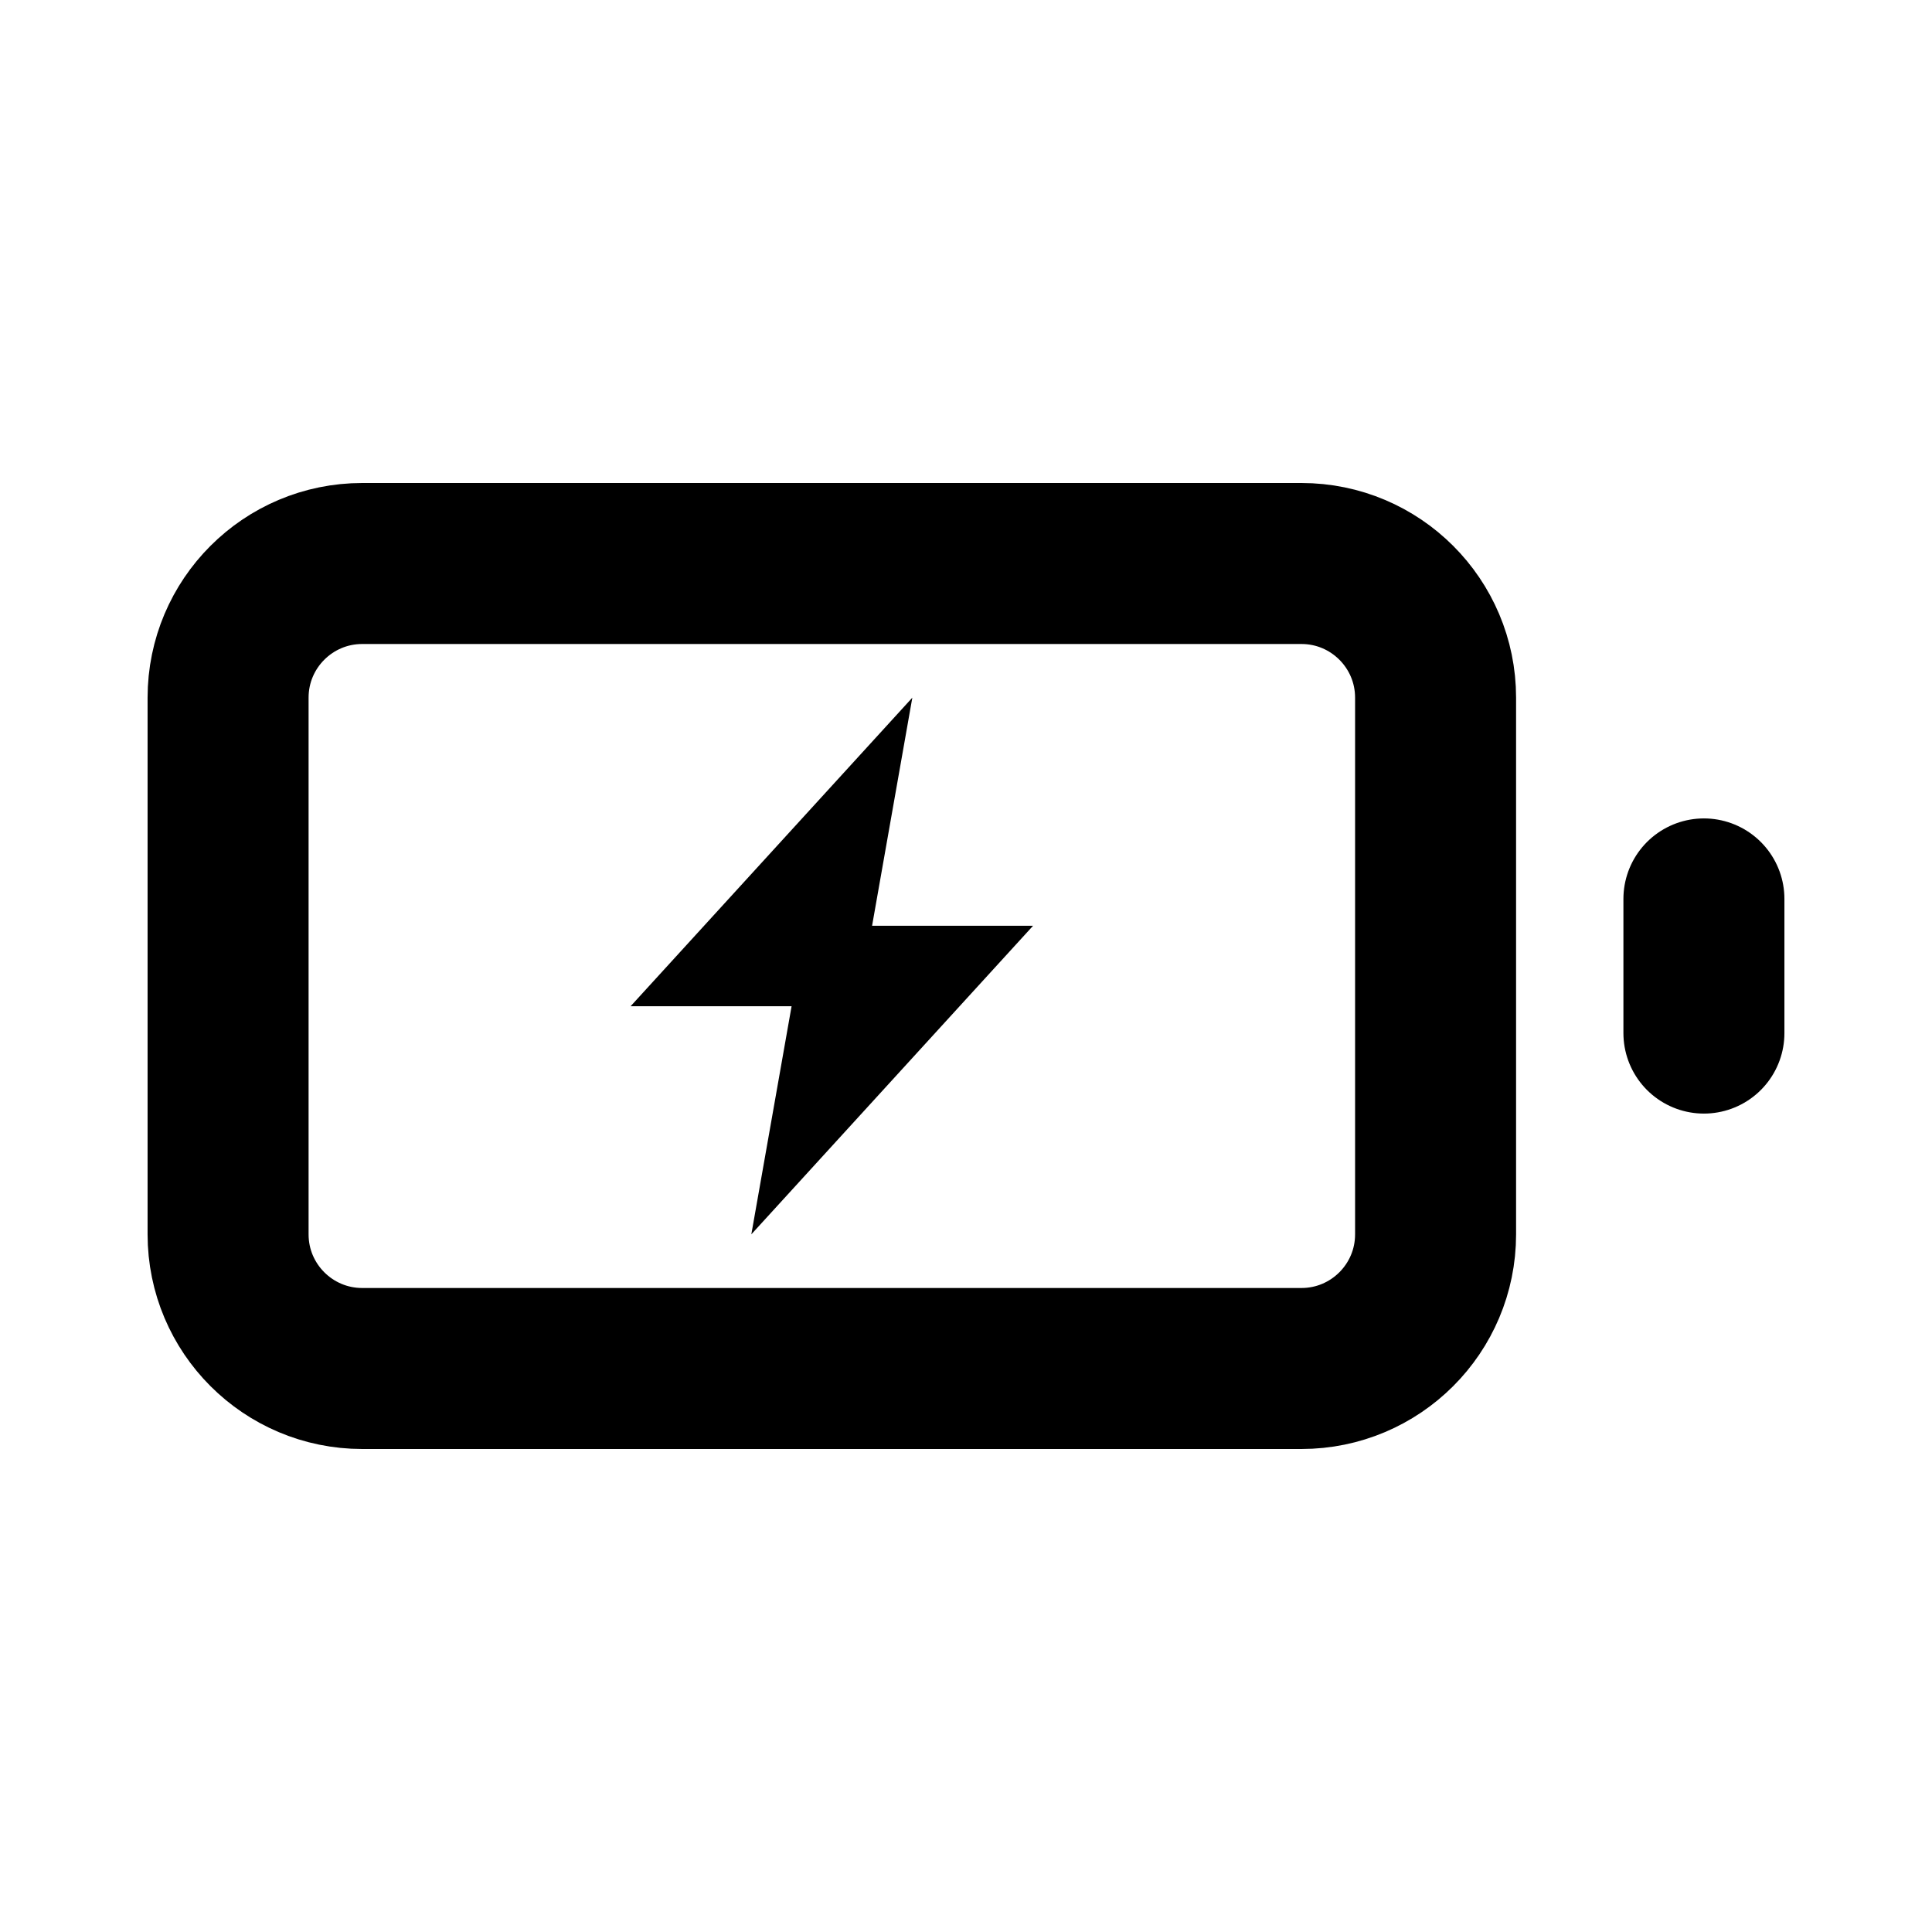
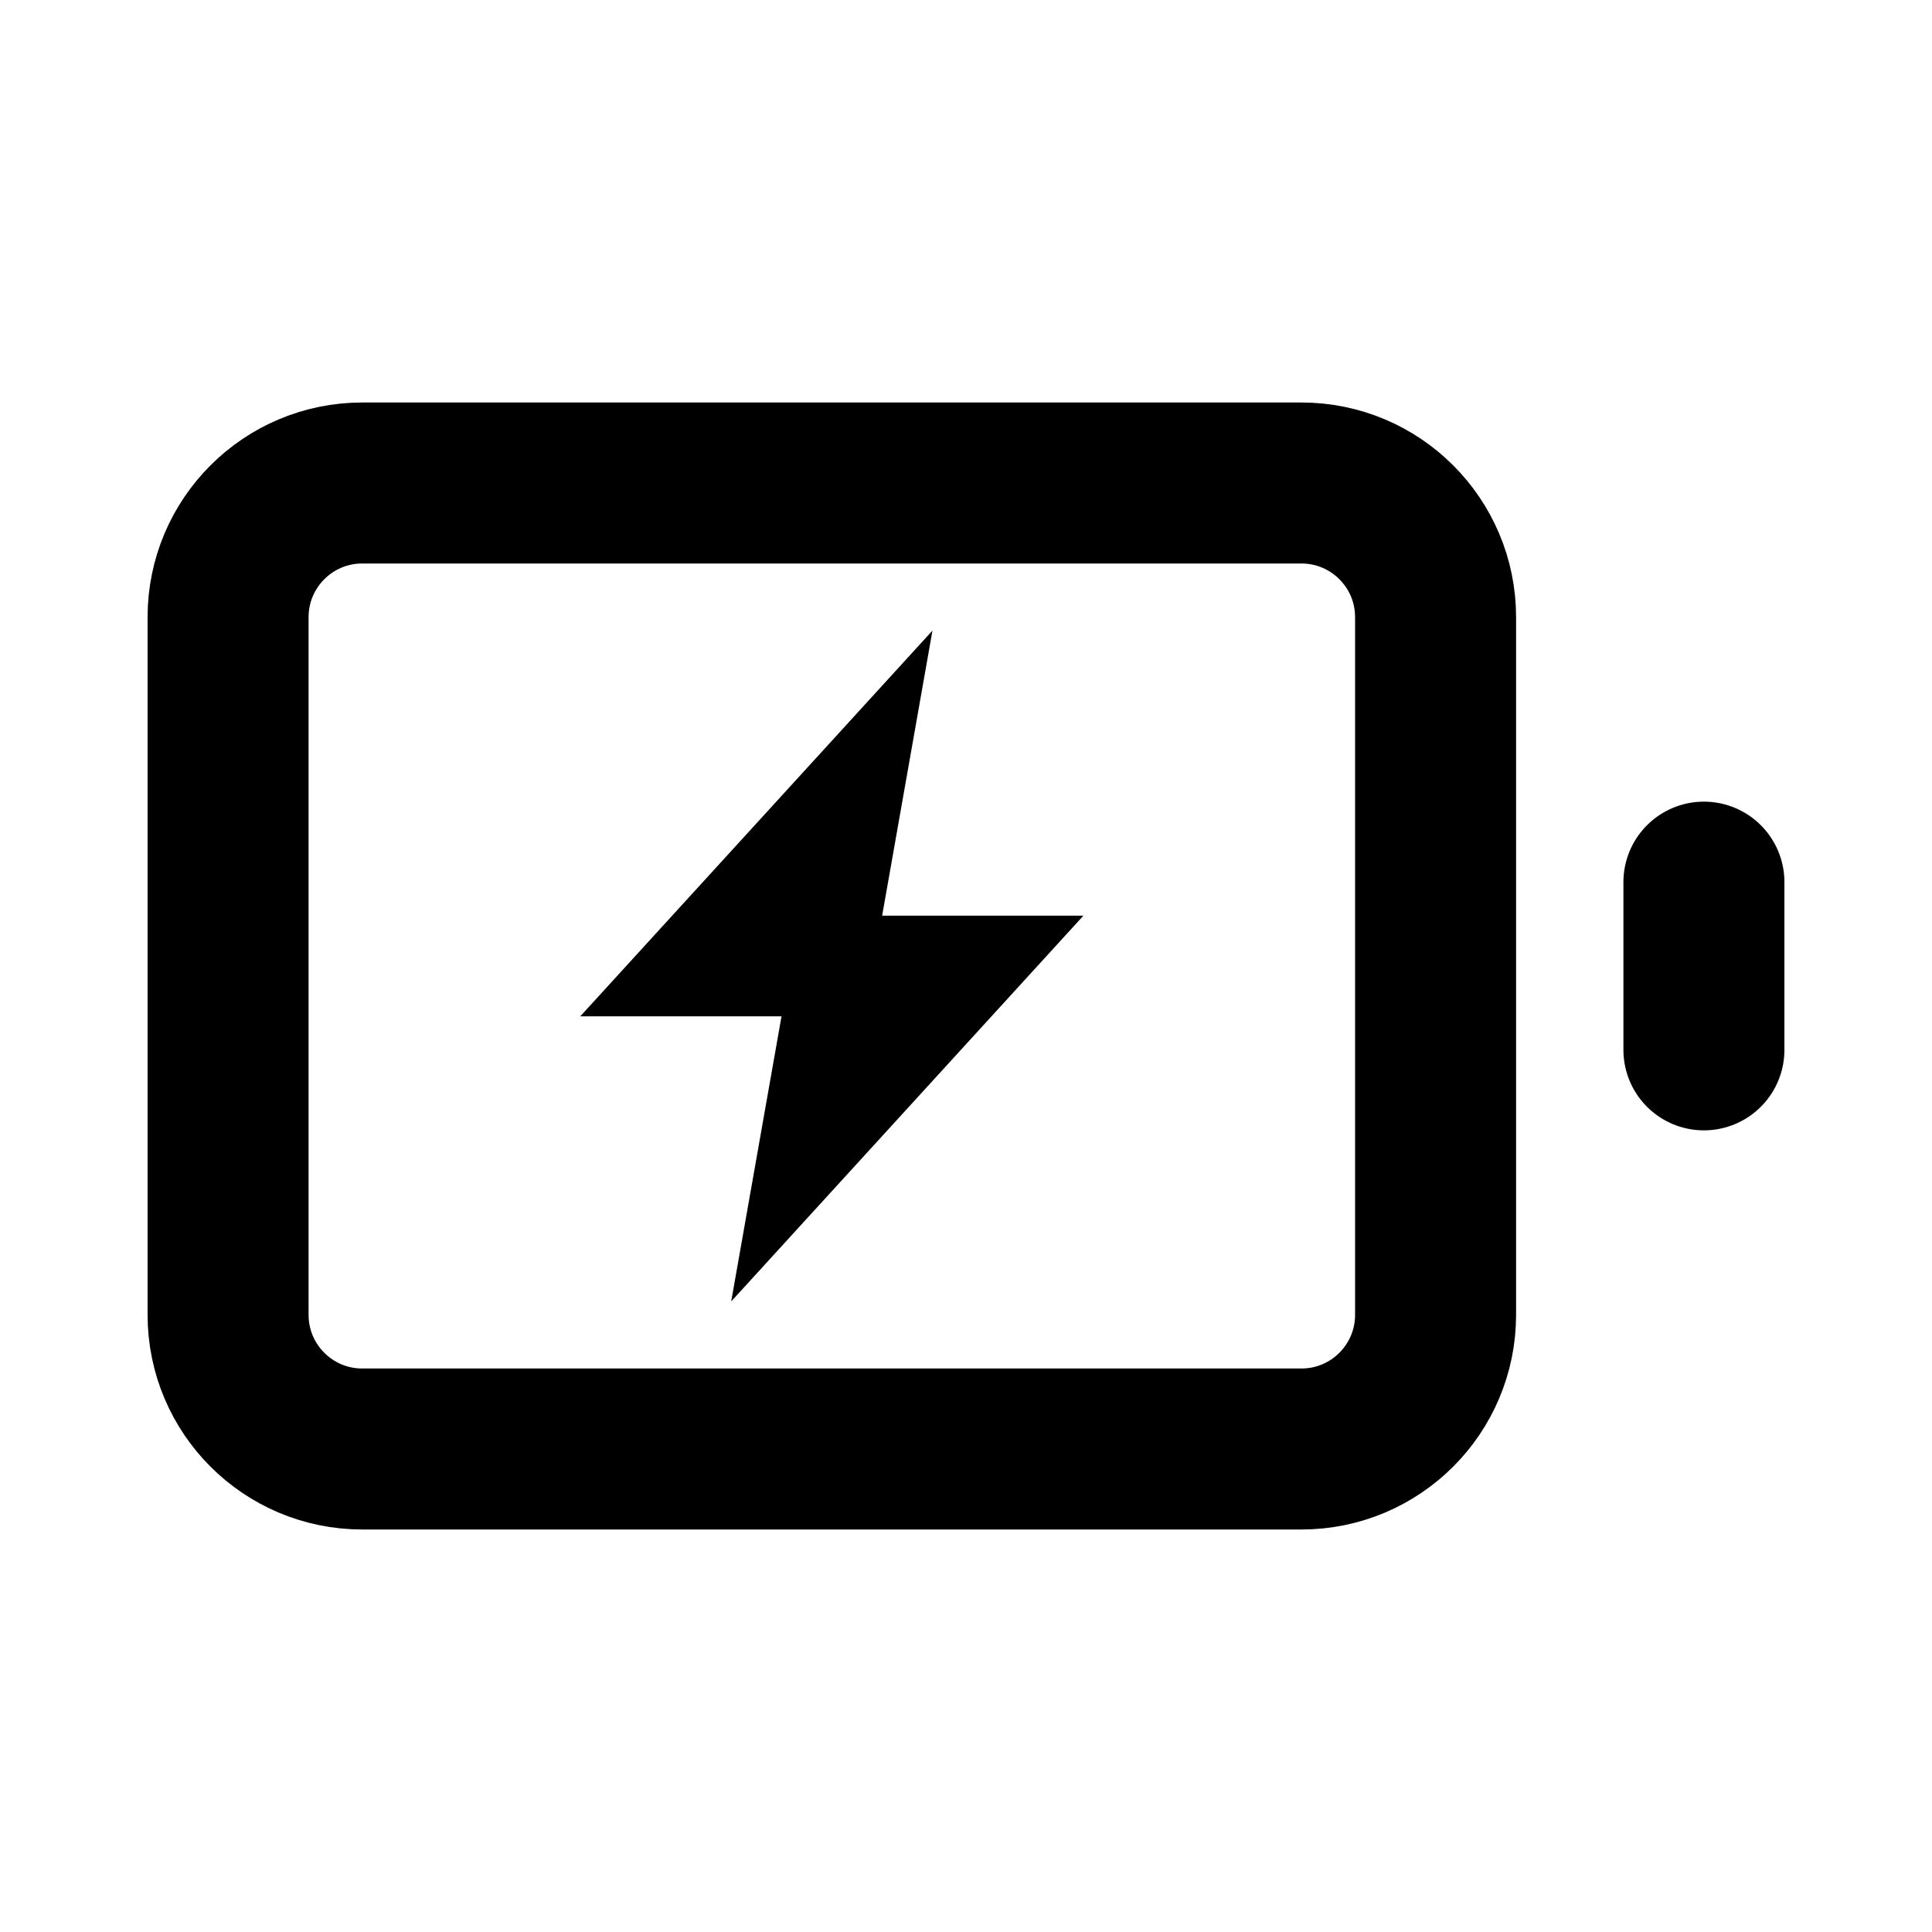
<svg xmlns="http://www.w3.org/2000/svg" width="24px" height="24px" viewBox="0 0 24 24" fill="none" stroke="#000000" stroke-width="2" stroke-linecap="round" stroke-linejoin="round">
  <g transform="translate(12 12) scale(0.833333) translate(-12 -12)" stroke-width="2.4">
-     <rect x="1" y="6" width="18" height="12" rx="2" />
-     <path d="M23 13v-2" />
-     <path d="M11.2 8 7 12.6h2.4L8.8 16 13 11.4h-2.4z" fill="#000000" stroke="none" />
+     <rect x="1" y="4.8" width="18" height="14.4" rx="2" />
+     <path d="M23 13.25v-2.5" />
+     <path d="M11.5 7 6.25 12.75 9.25 12.75 8.5 17 13.75 11.25 10.75 11.25Z" fill="#000000" stroke="none" />
  </g>
</svg>
